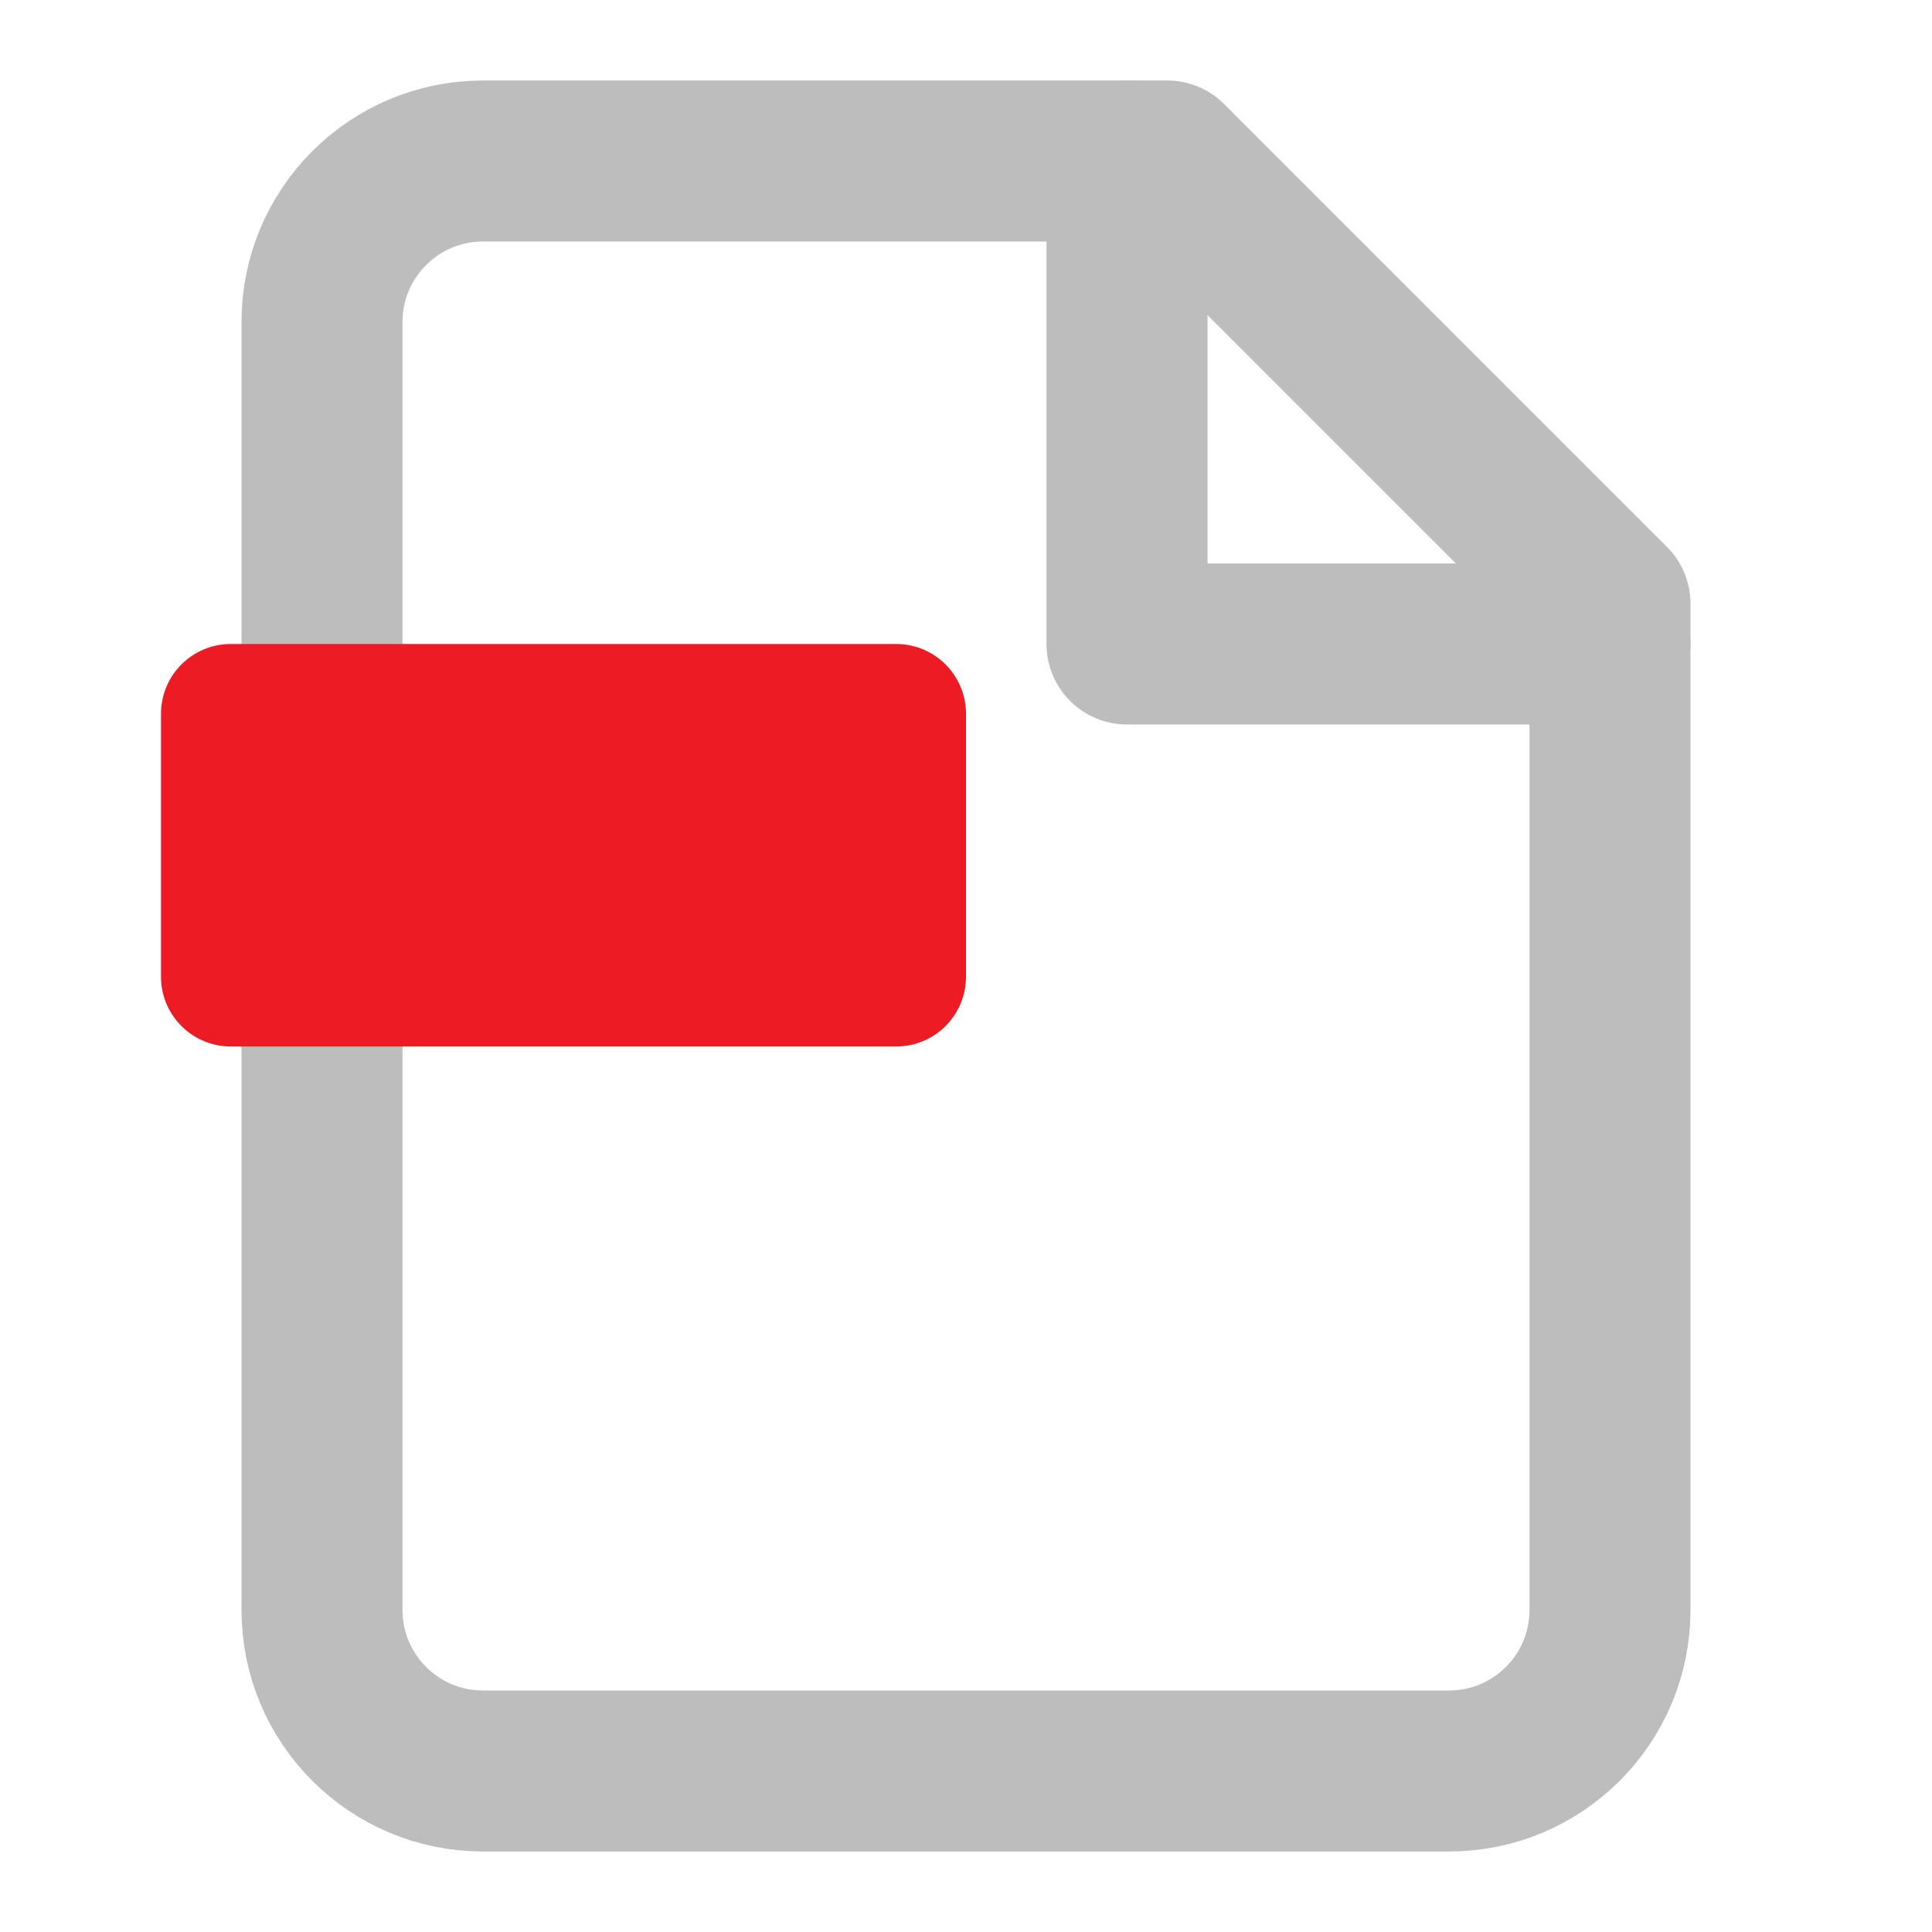
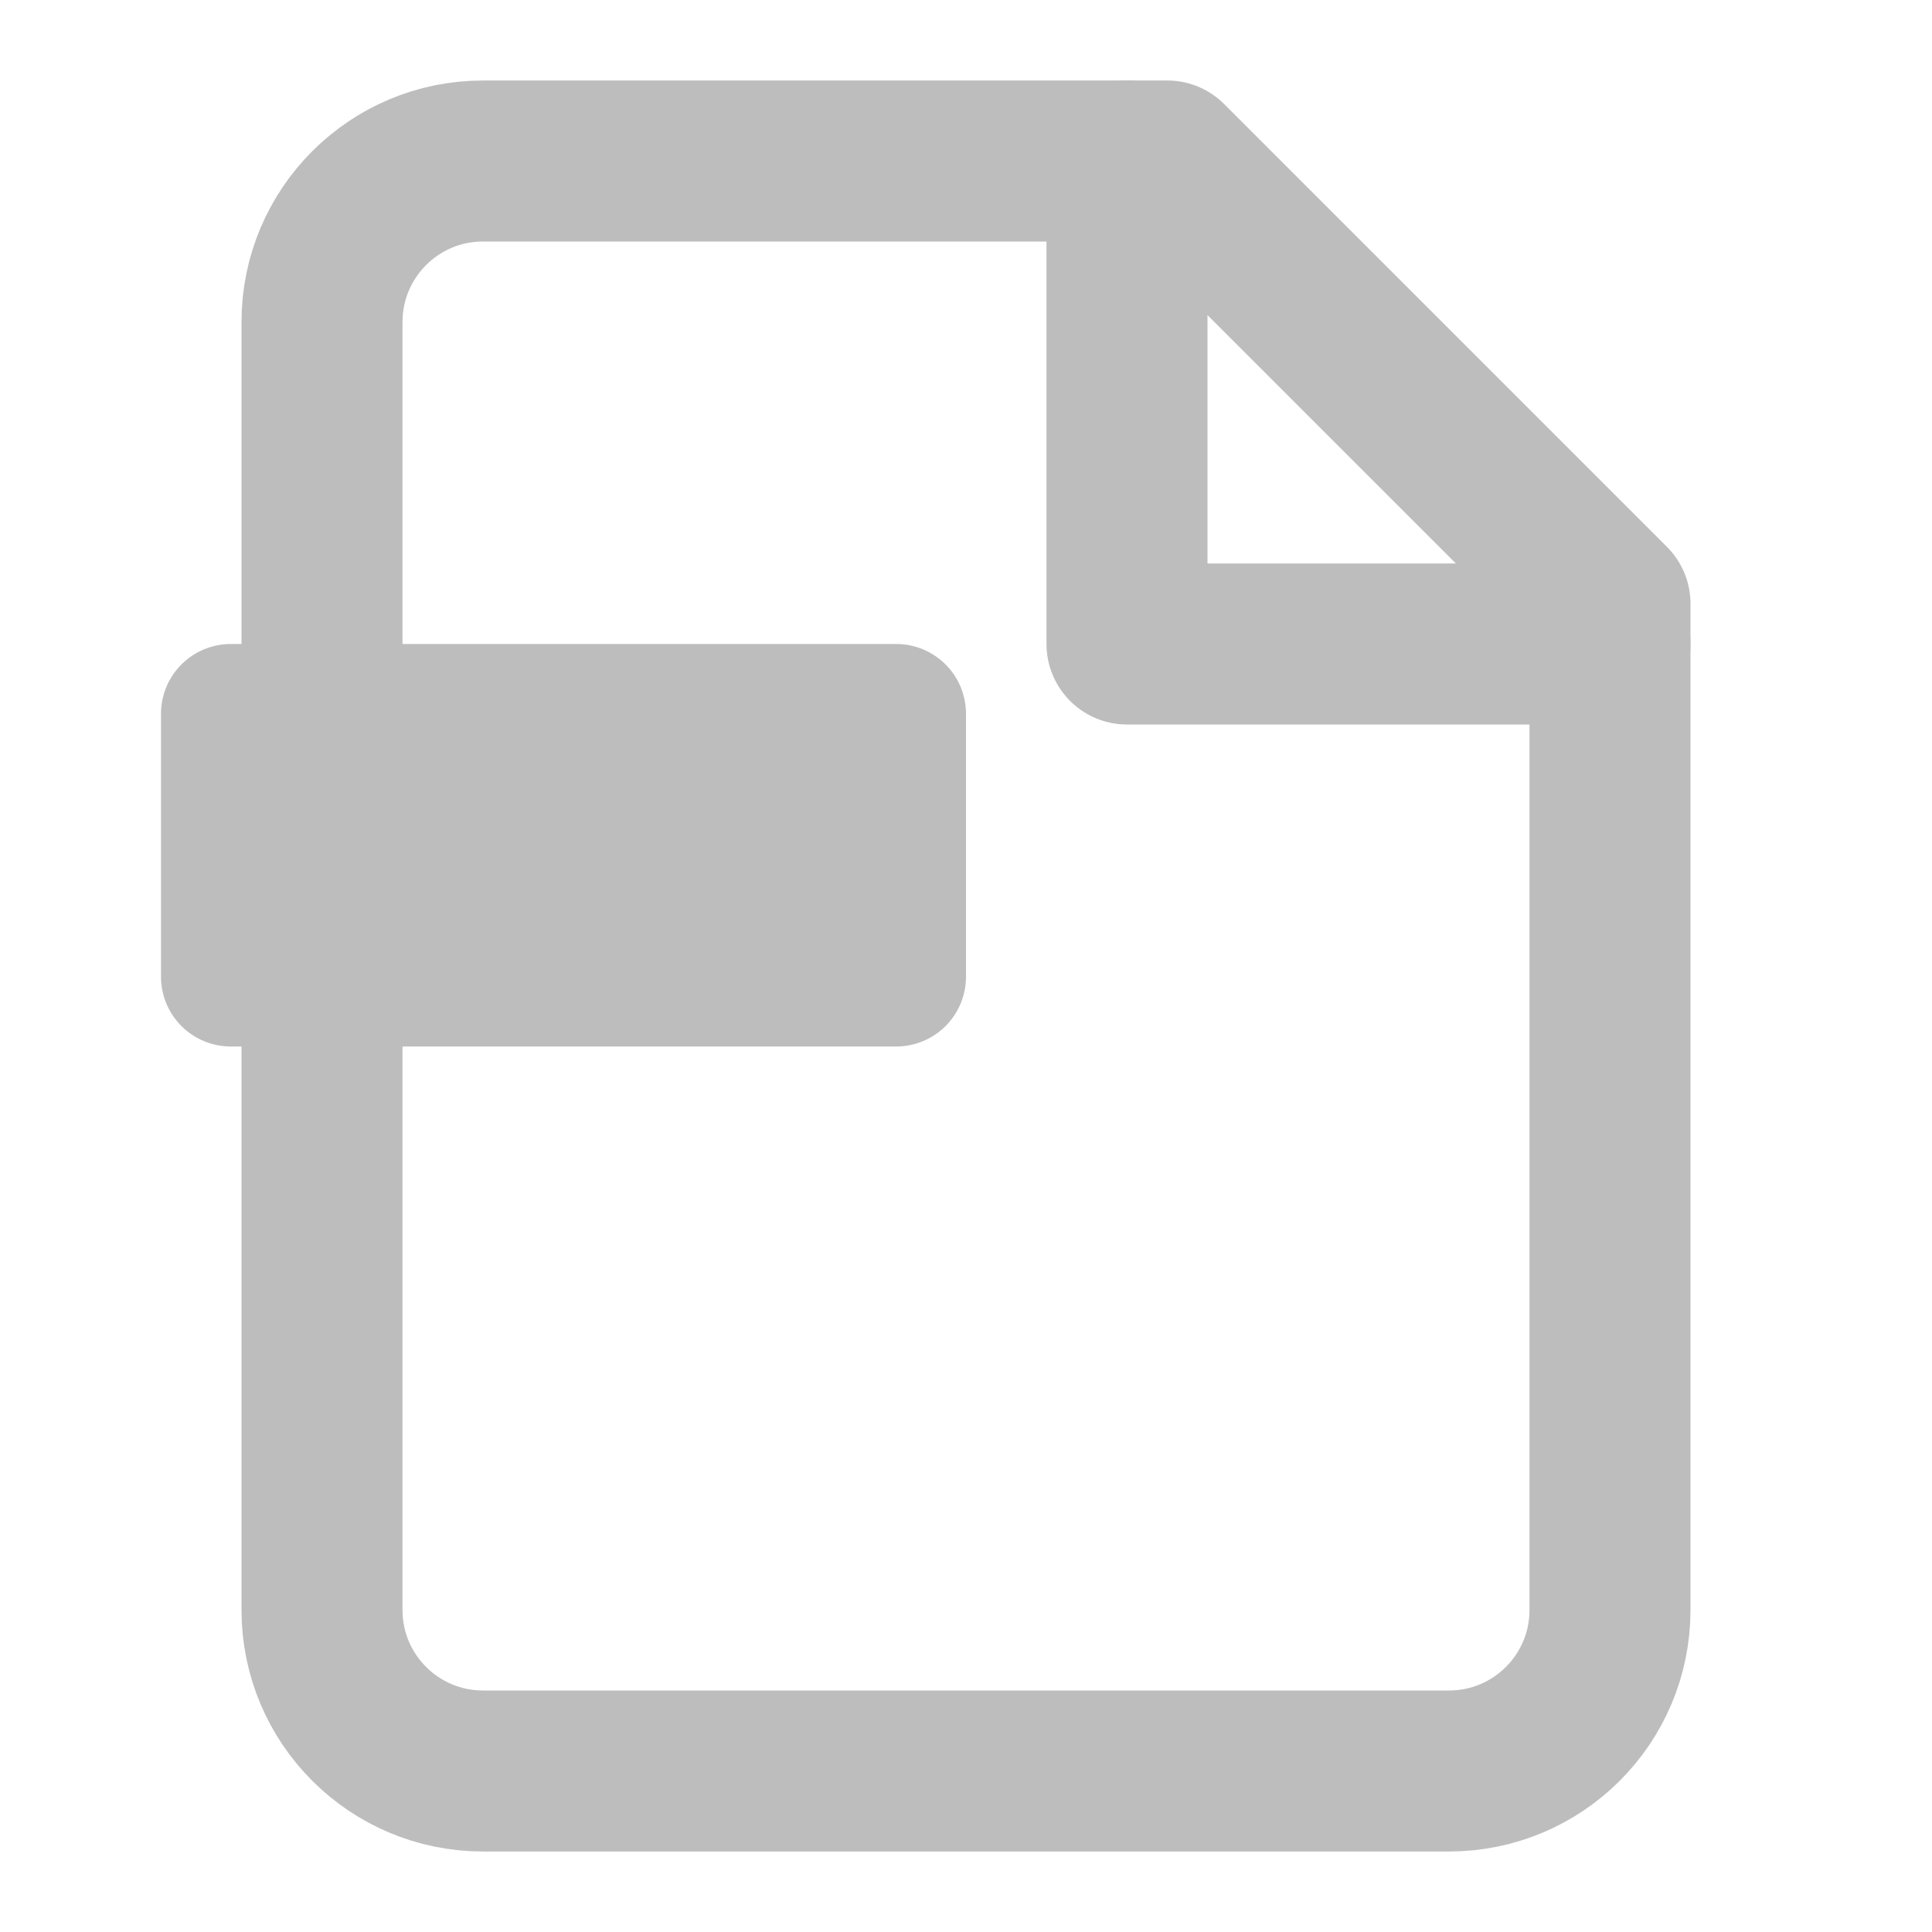
<svg xmlns="http://www.w3.org/2000/svg" width="24" height="24" fill="none" stroke="currentColor" stroke-width="2" stroke-linecap="round" stroke-linejoin="round">
  <path d="M14.5 2H6a2 2 0 0 0-2 2v16a2 2 0 0 0 2 2h12a2 2 0 0 0 2-2V7.5L14.5 2z" style="stroke:#bdbdbd;stroke-opacity:1" />
  <path style="stroke:#bdbdbd;stroke-opacity:1" d="M14 2v6h6" />
-   <path style="fill:#ed1b24;fill-opacity:1;stroke:#ed1b24;stroke-width:1.734;stroke-linecap:round;stroke-linejoin:round;stroke-opacity:1" d="M2.867 8.867h8.266v3.266H2.867z" />
+   <path style="fill:#bdbdbd;fill-opacity:1;stroke:#bdbdbd;stroke-width:1.734;stroke-linecap:round;stroke-linejoin:round;stroke-opacity:1" d="M2.867 8.867h8.266v3.266H2.867z" />
</svg>
